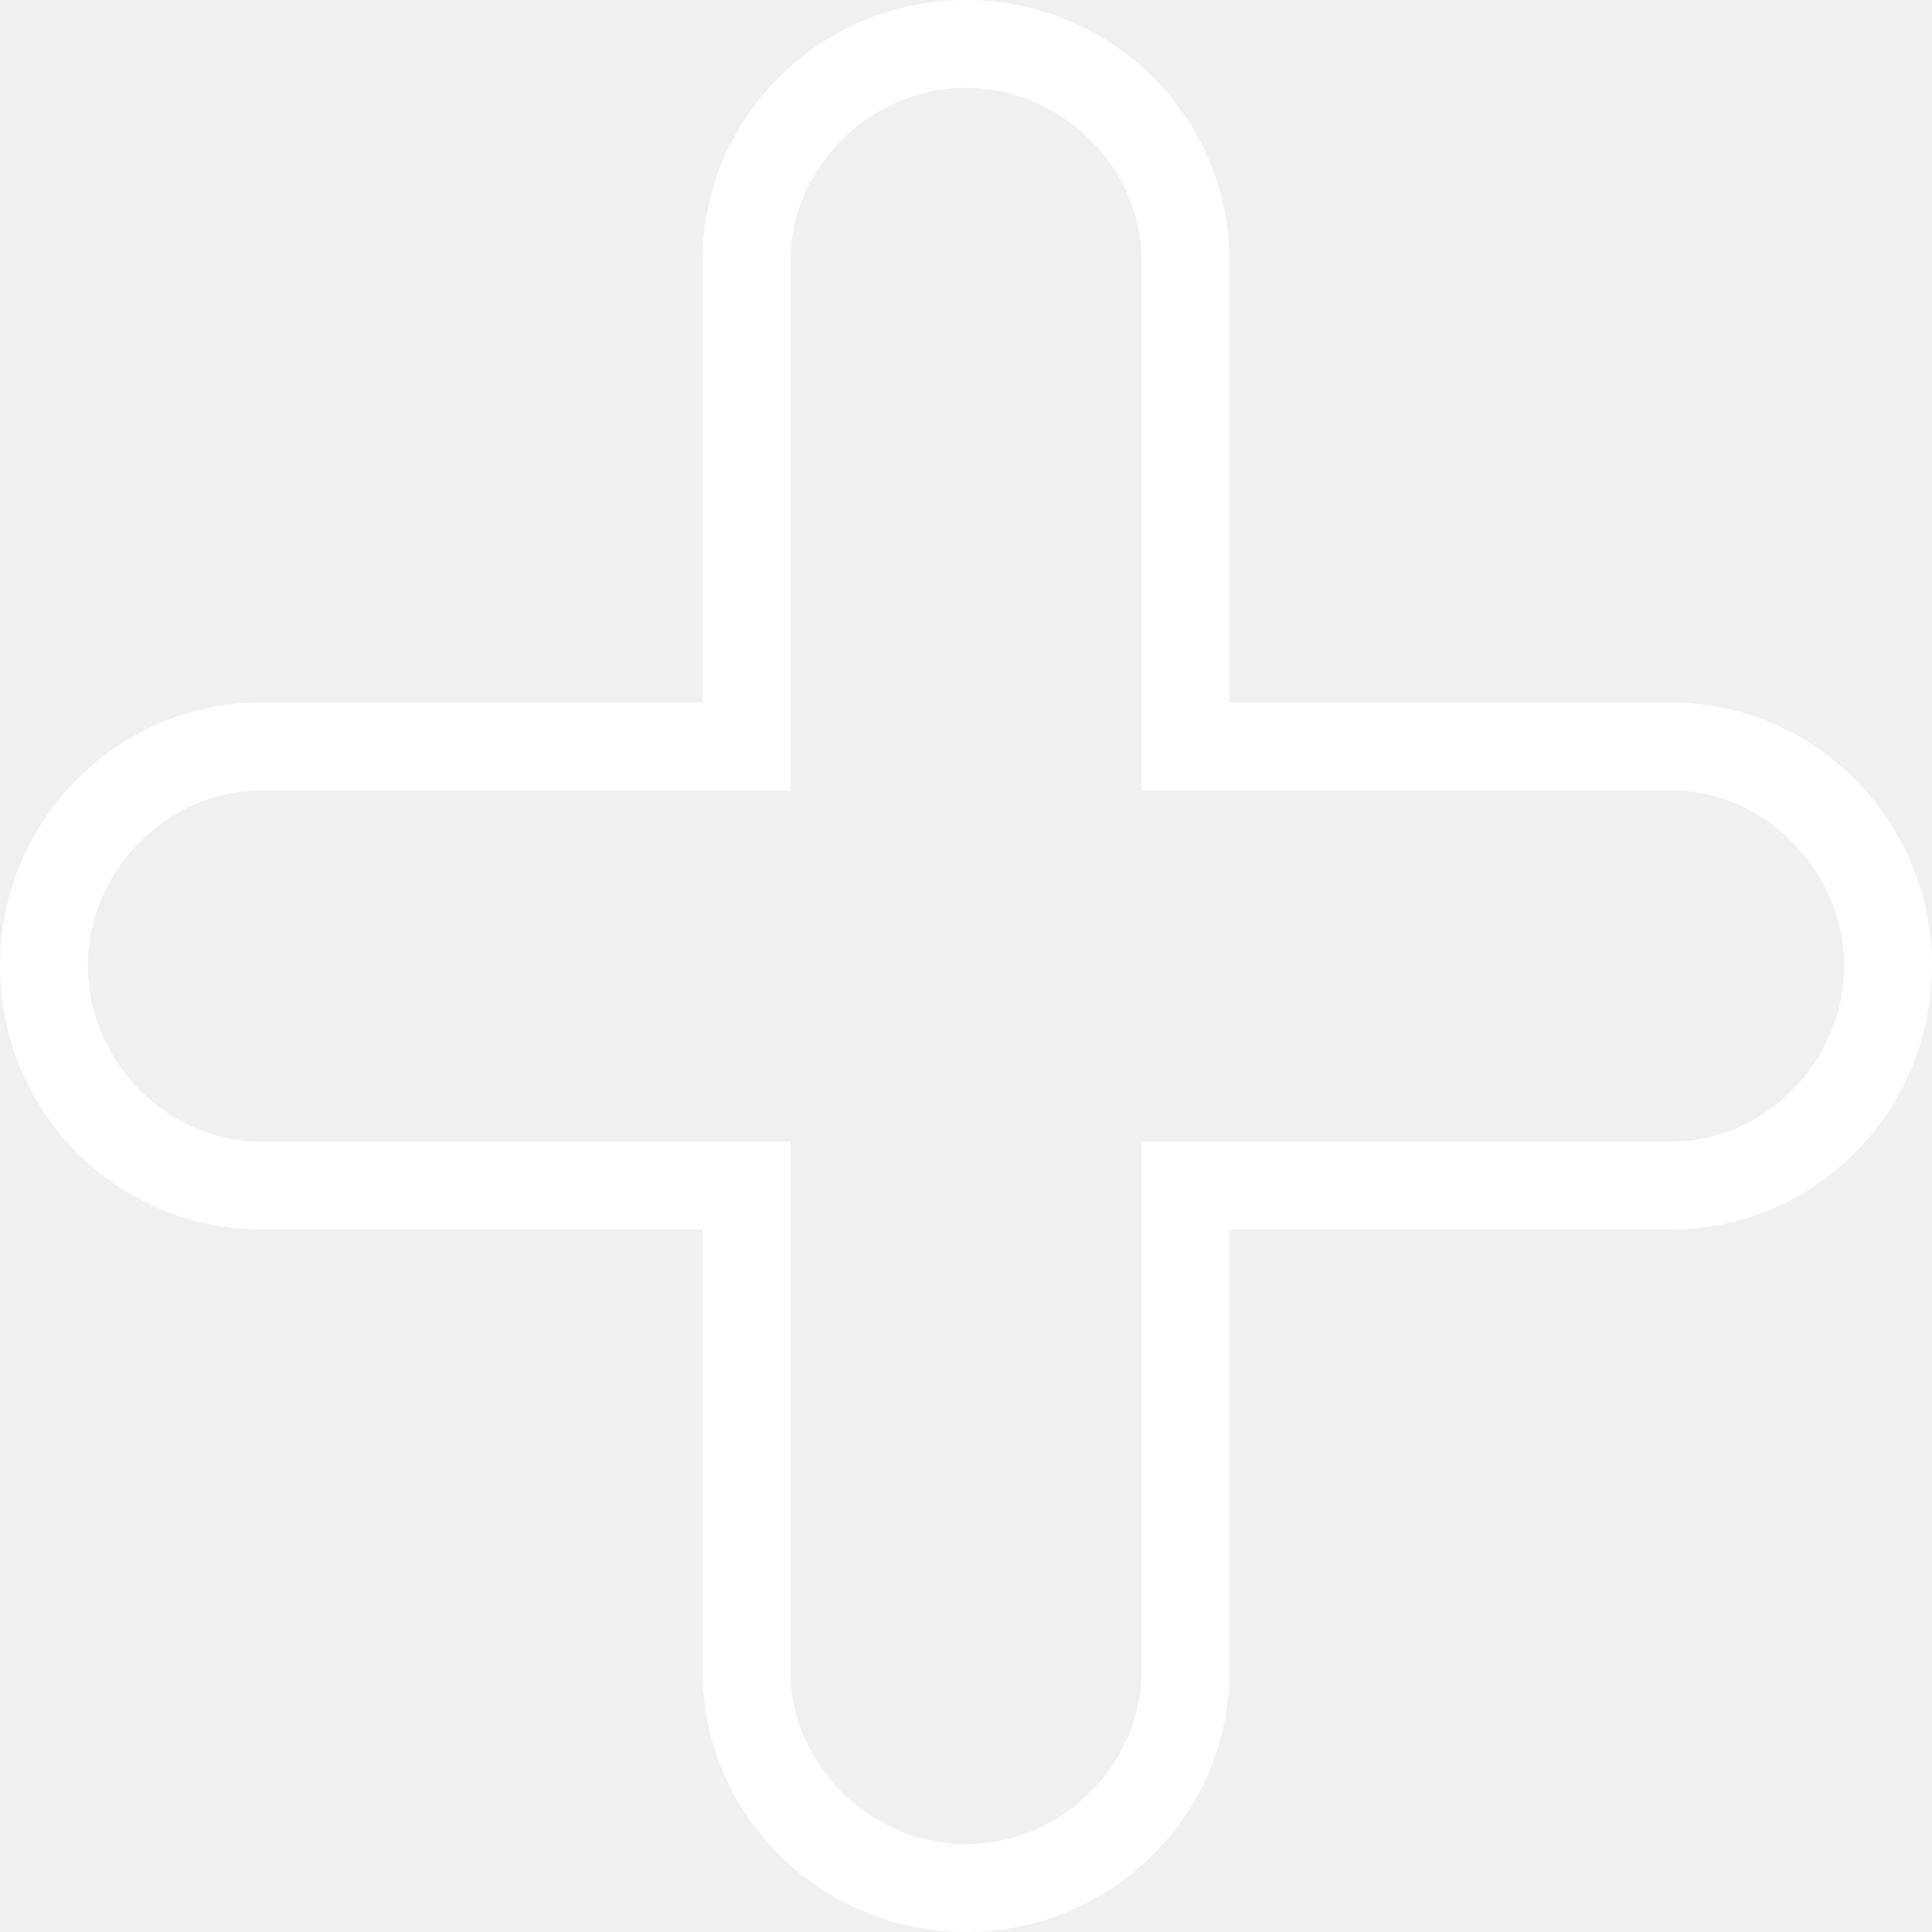
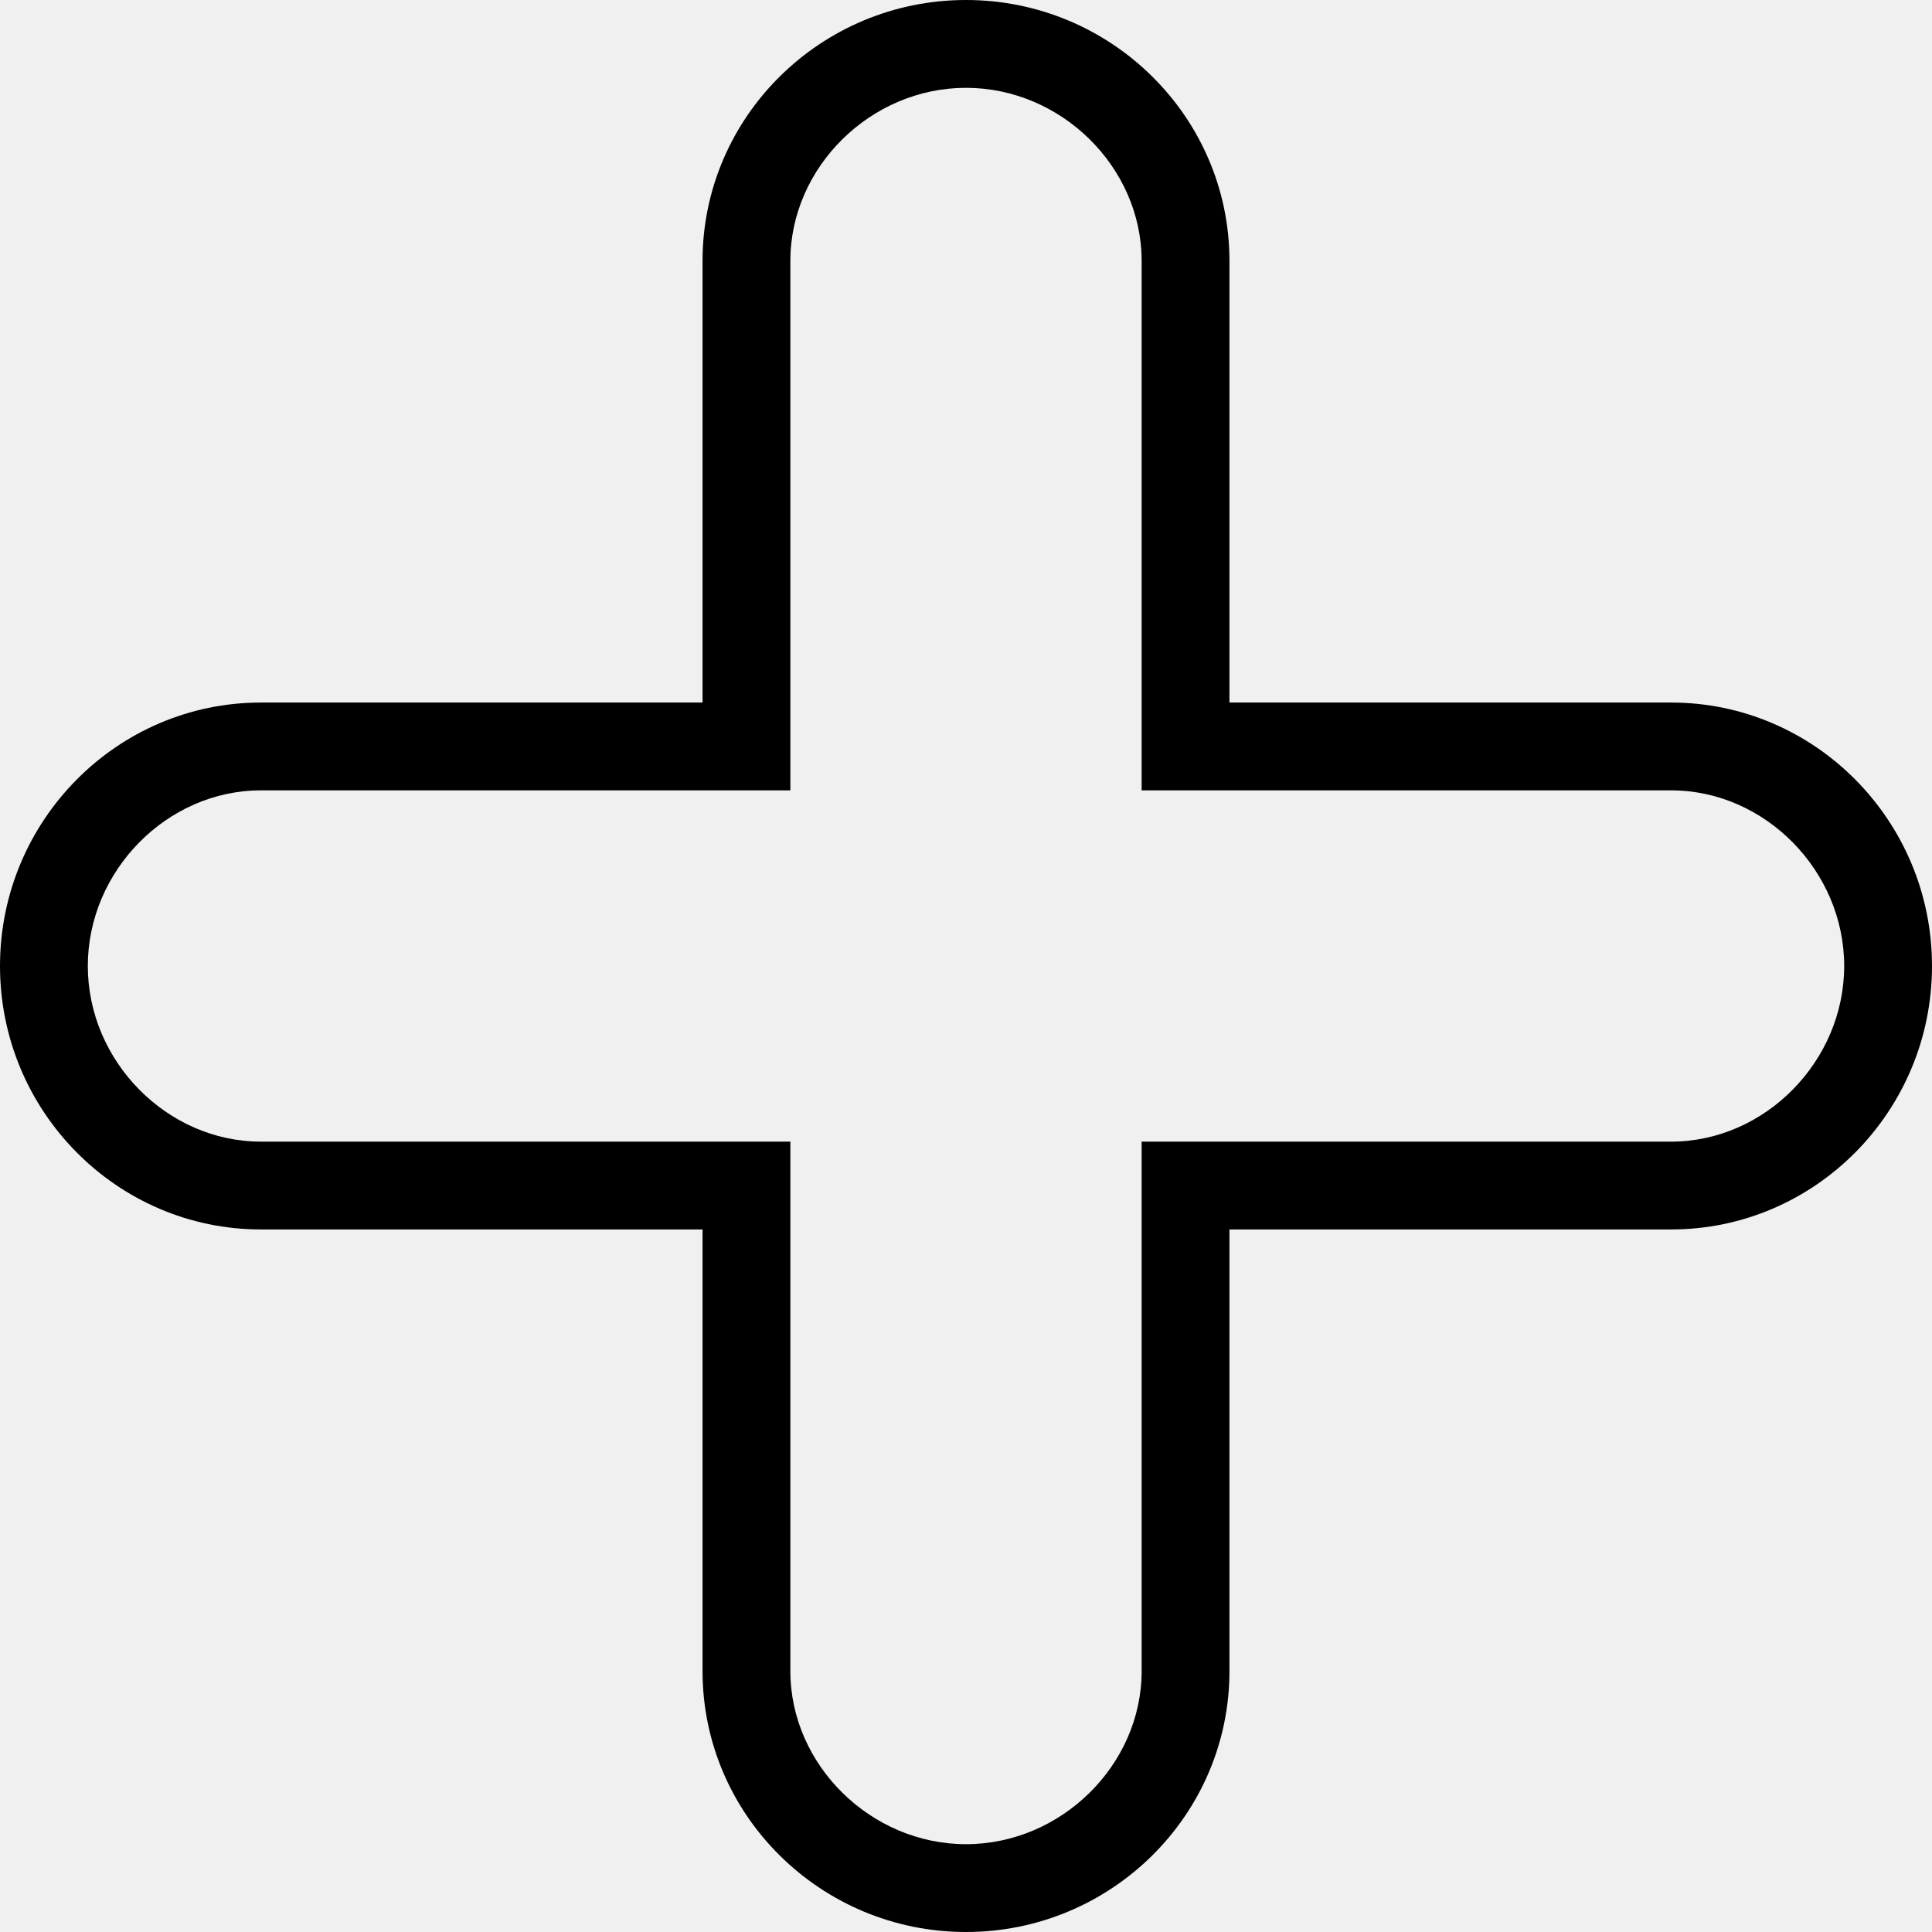
<svg xmlns="http://www.w3.org/2000/svg" version="1.1" id="Capa_1" x="0px" y="0px" viewBox="0 0 44 44" style="enable-background:new 0 0 44 44;" xml:space="preserve" width="512px" height="512px">
-   <path d="M22,44c-3.309,0-6-2.665-6-5.941V28H5.941C2.665,28,0,25.309,0,22s2.665-6,5.941-6H16V5.941C16,2.665,18.691,0,22,0  s6,2.665,6,5.941V16h10.059C41.335,16,44,18.691,44,22s-2.665,6-5.941,6H28v10.059C28,41.335,25.309,44,22,44z M5.941,18  C3.805,18,2,19.832,2,22s1.805,4,3.941,4H18v12.059C18,40.195,19.832,42,22,42s4-1.805,4-3.941V26h12.059C40.195,26,42,24.168,42,22  s-1.805-4-3.941-4H26V5.941C26,3.805,24.168,2,22,2s-4,1.805-4,3.941V18H5.941z" fill="#FFFFFF" />
+   <path d="M22,44c-3.309,0-6-2.665-6-5.941V28H5.941C2.665,28,0,25.309,0,22s2.665-6,5.941-6H16V5.941C16,2.665,18.691,0,22,0  s6,2.665,6,5.941V16h10.059C41.335,16,44,18.691,44,22s-2.665,6-5.941,6H28v10.059C28,41.335,25.309,44,22,44z M5.941,18  C3.805,18,2,19.832,2,22s1.805,4,3.941,4H18v12.059C18,40.195,19.832,42,22,42s4-1.805,4-3.941V26h12.059C40.195,26,42,24.168,42,22  s-1.805-4-3.941-4H26V5.941C26,3.805,24.168,2,22,2s-4,1.805-4,3.941V18H5.941z" />
  <g>
</g>
  <g>
</g>
  <g>
</g>
  <g>
</g>
  <g>
</g>
  <g>
</g>
  <g>
</g>
  <g>
</g>
  <g>
</g>
  <g>
</g>
  <g>
</g>
  <g>
</g>
  <g>
</g>
  <g>
</g>
  <g>
</g>
</svg>
